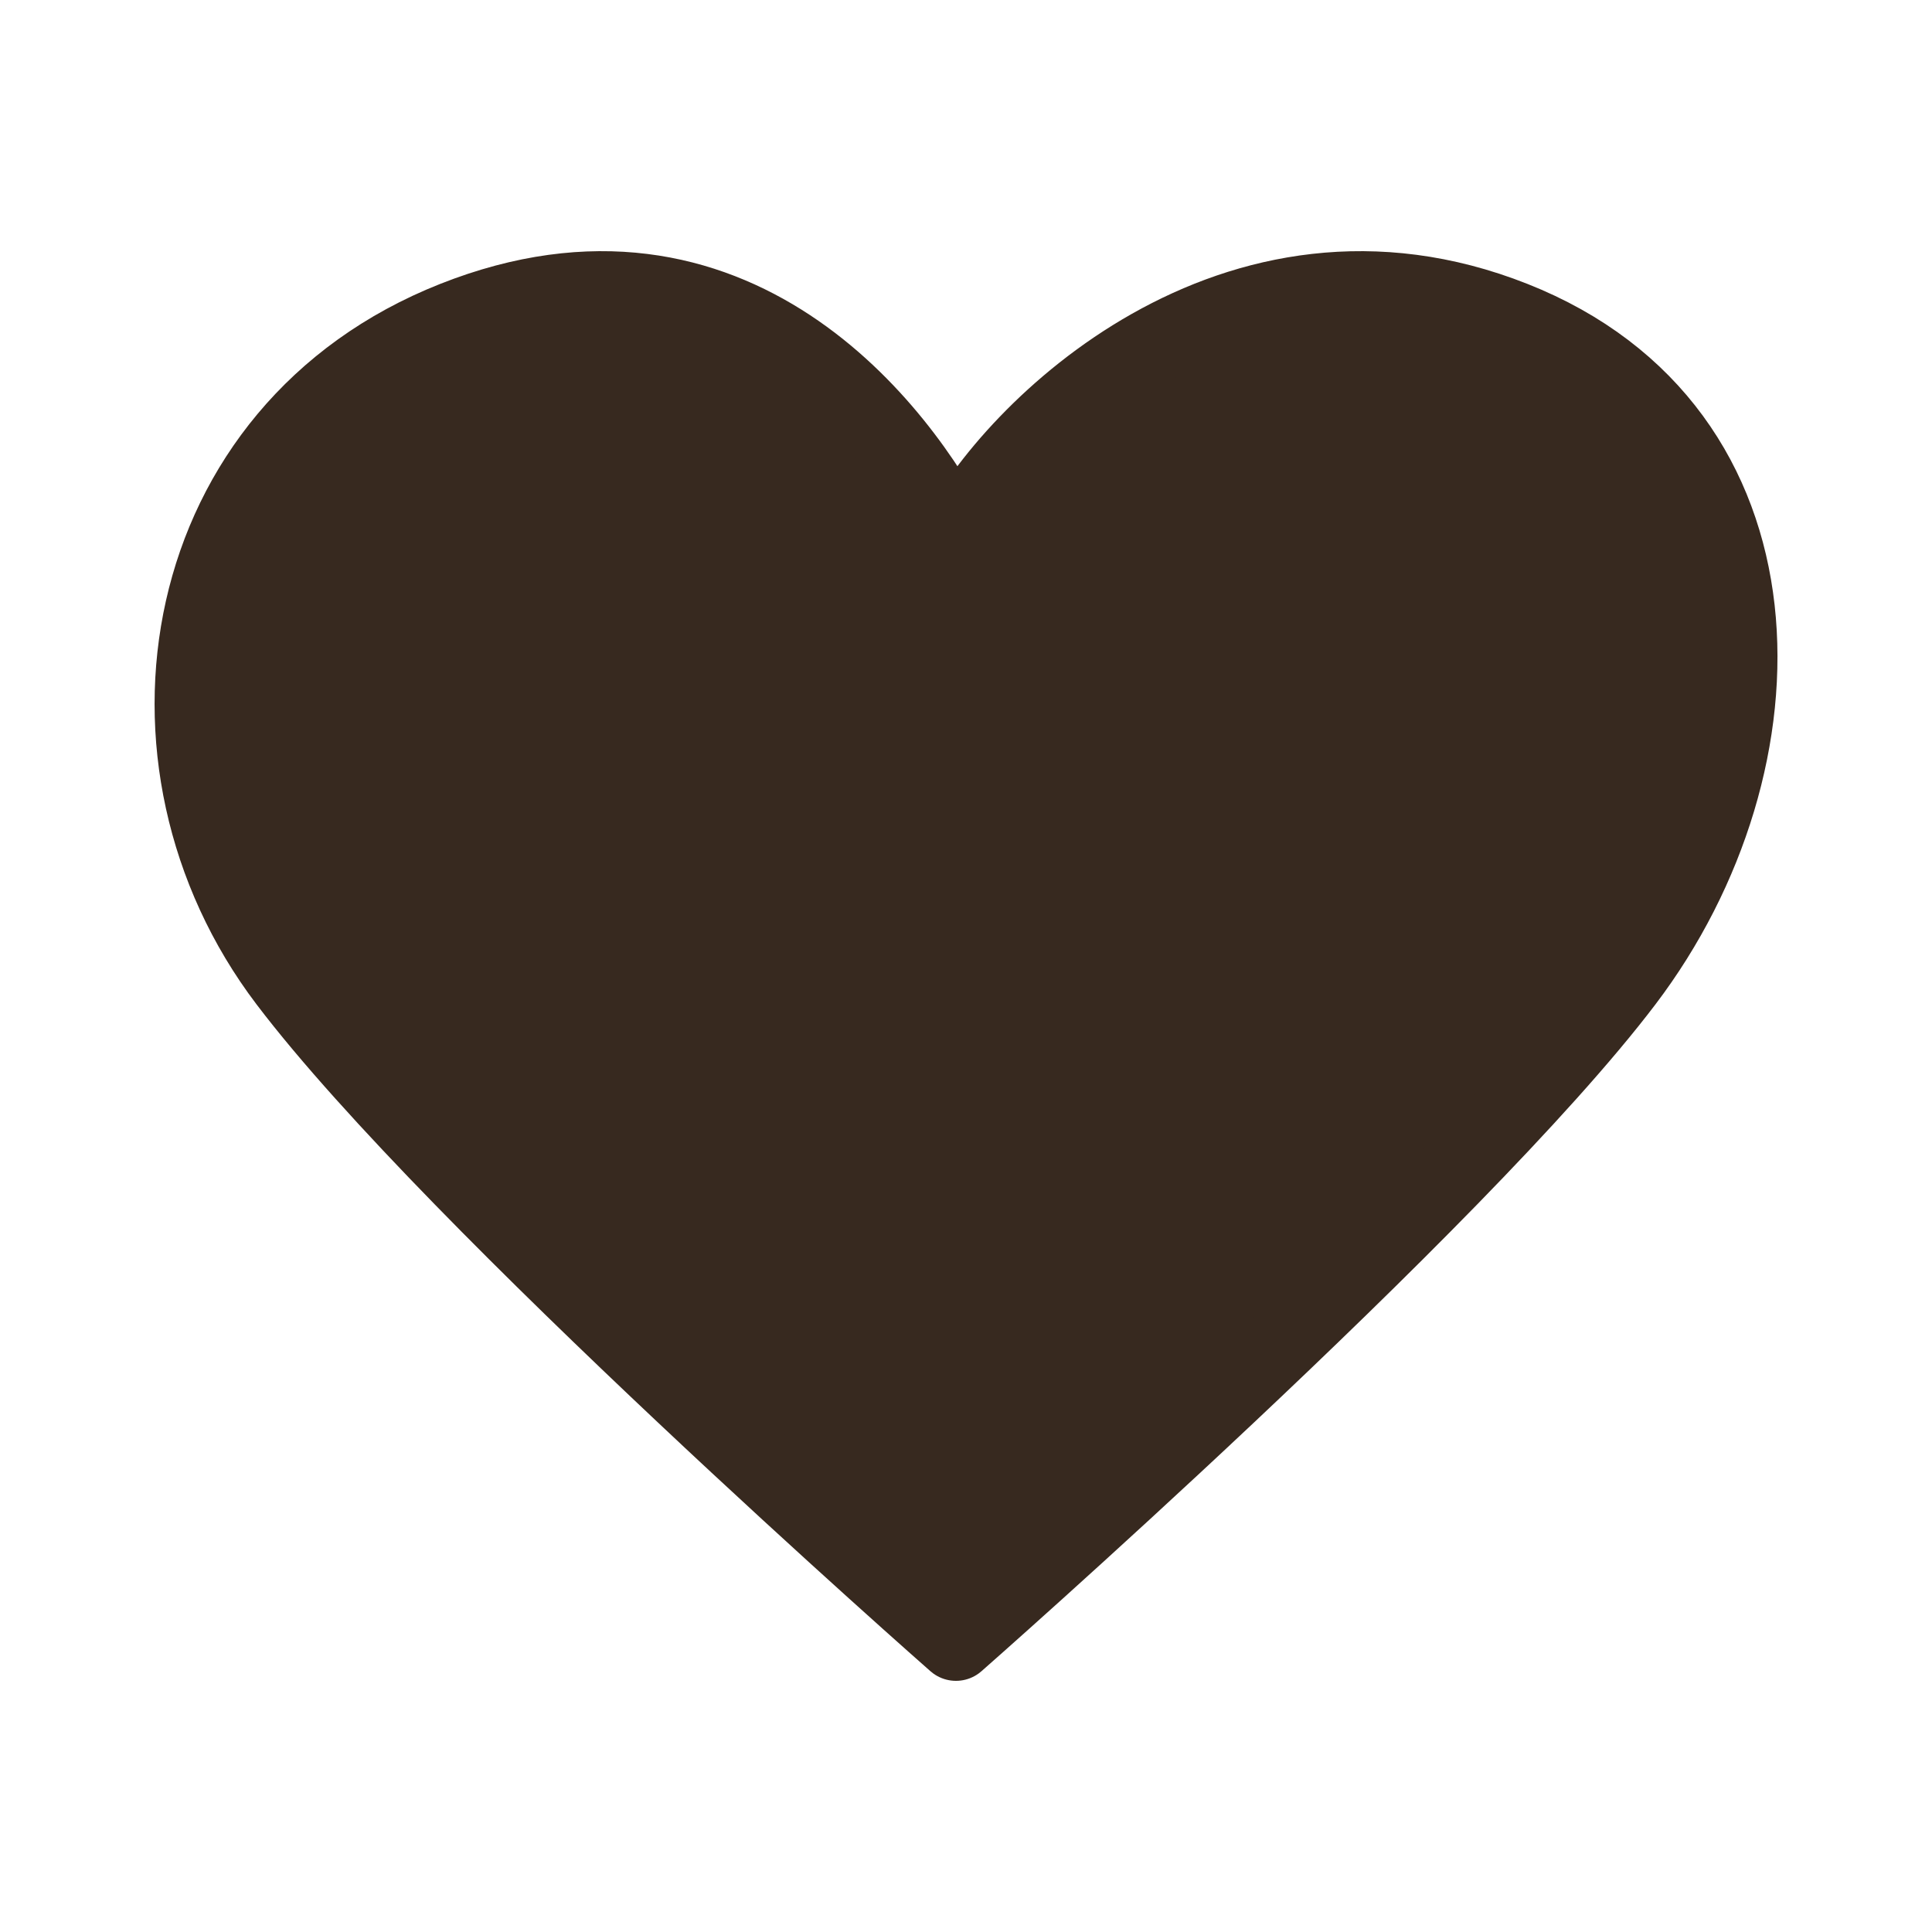
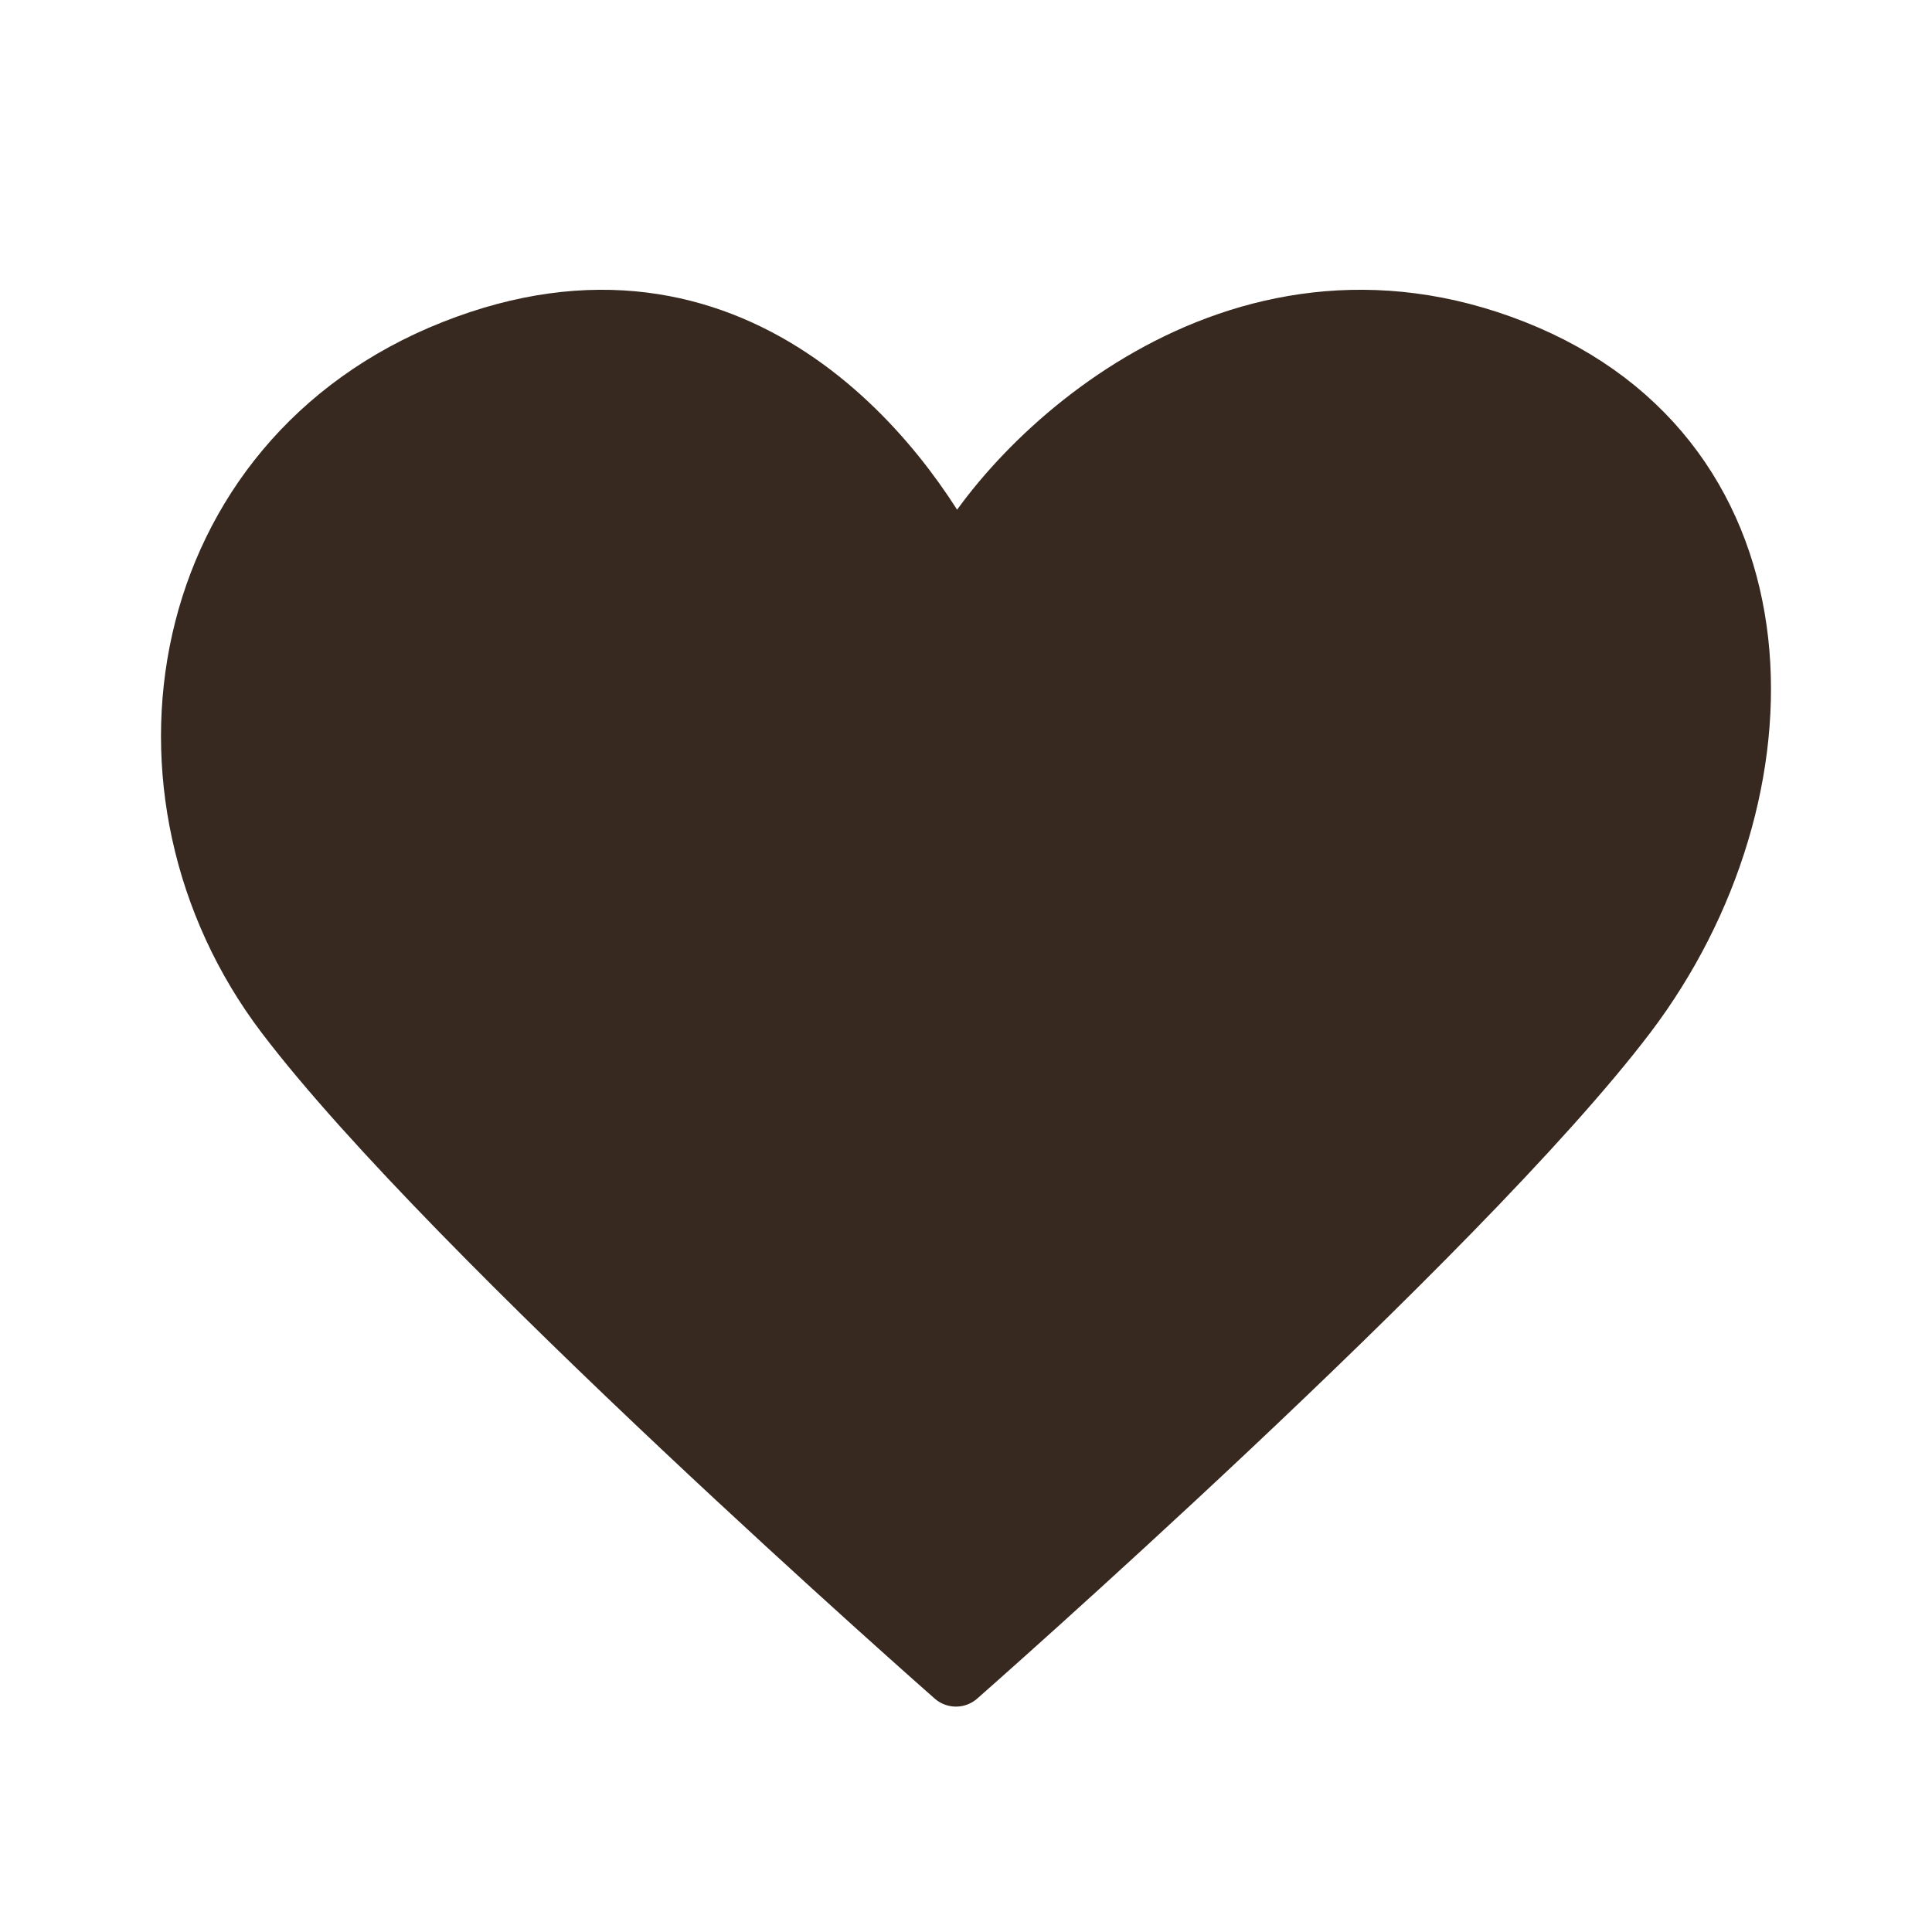
- <svg xmlns="http://www.w3.org/2000/svg" preserveAspectRatio="none" overflow="visible" style="display: block;" width="20" height="20" viewBox="0 0 20 20" fill="none">
-   <g id="2">
-     <path id="Vector" d="M2.974 10.155C1.243 7.874 1.82 4.452 4.704 3.311C7.589 2.17 9.319 4.452 9.896 5.592C10.473 4.452 12.781 2.17 15.665 3.311C18.55 4.452 18.55 7.874 16.819 10.155C15.088 12.437 9.896 17 9.896 17C9.896 17 4.704 12.437 2.974 10.155Z" fill="#37291F" stroke="#37291F" stroke-width="0.8" stroke-linecap="round" stroke-linejoin="round" />
-   </g>
+ <svg xmlns="http://www.w3.org/2000/svg" width="30" height="30" viewBox="0 0 30 30" fill="none">
+   <path d="M4.46 15.733C1.864 12.311 2.73 7.177 7.056 5.466C11.383 3.755 13.979 7.177 14.844 8.889C15.71 7.177 19.171 3.755 23.498 5.466C27.824 7.177 27.824 12.311 25.228 15.733C22.632 19.155 14.844 26 14.844 26C14.844 26 7.056 19.155 4.46 15.733Z" fill="#37291F" stroke="#37291F" stroke-linecap="round" stroke-linejoin="round" />
</svg>
